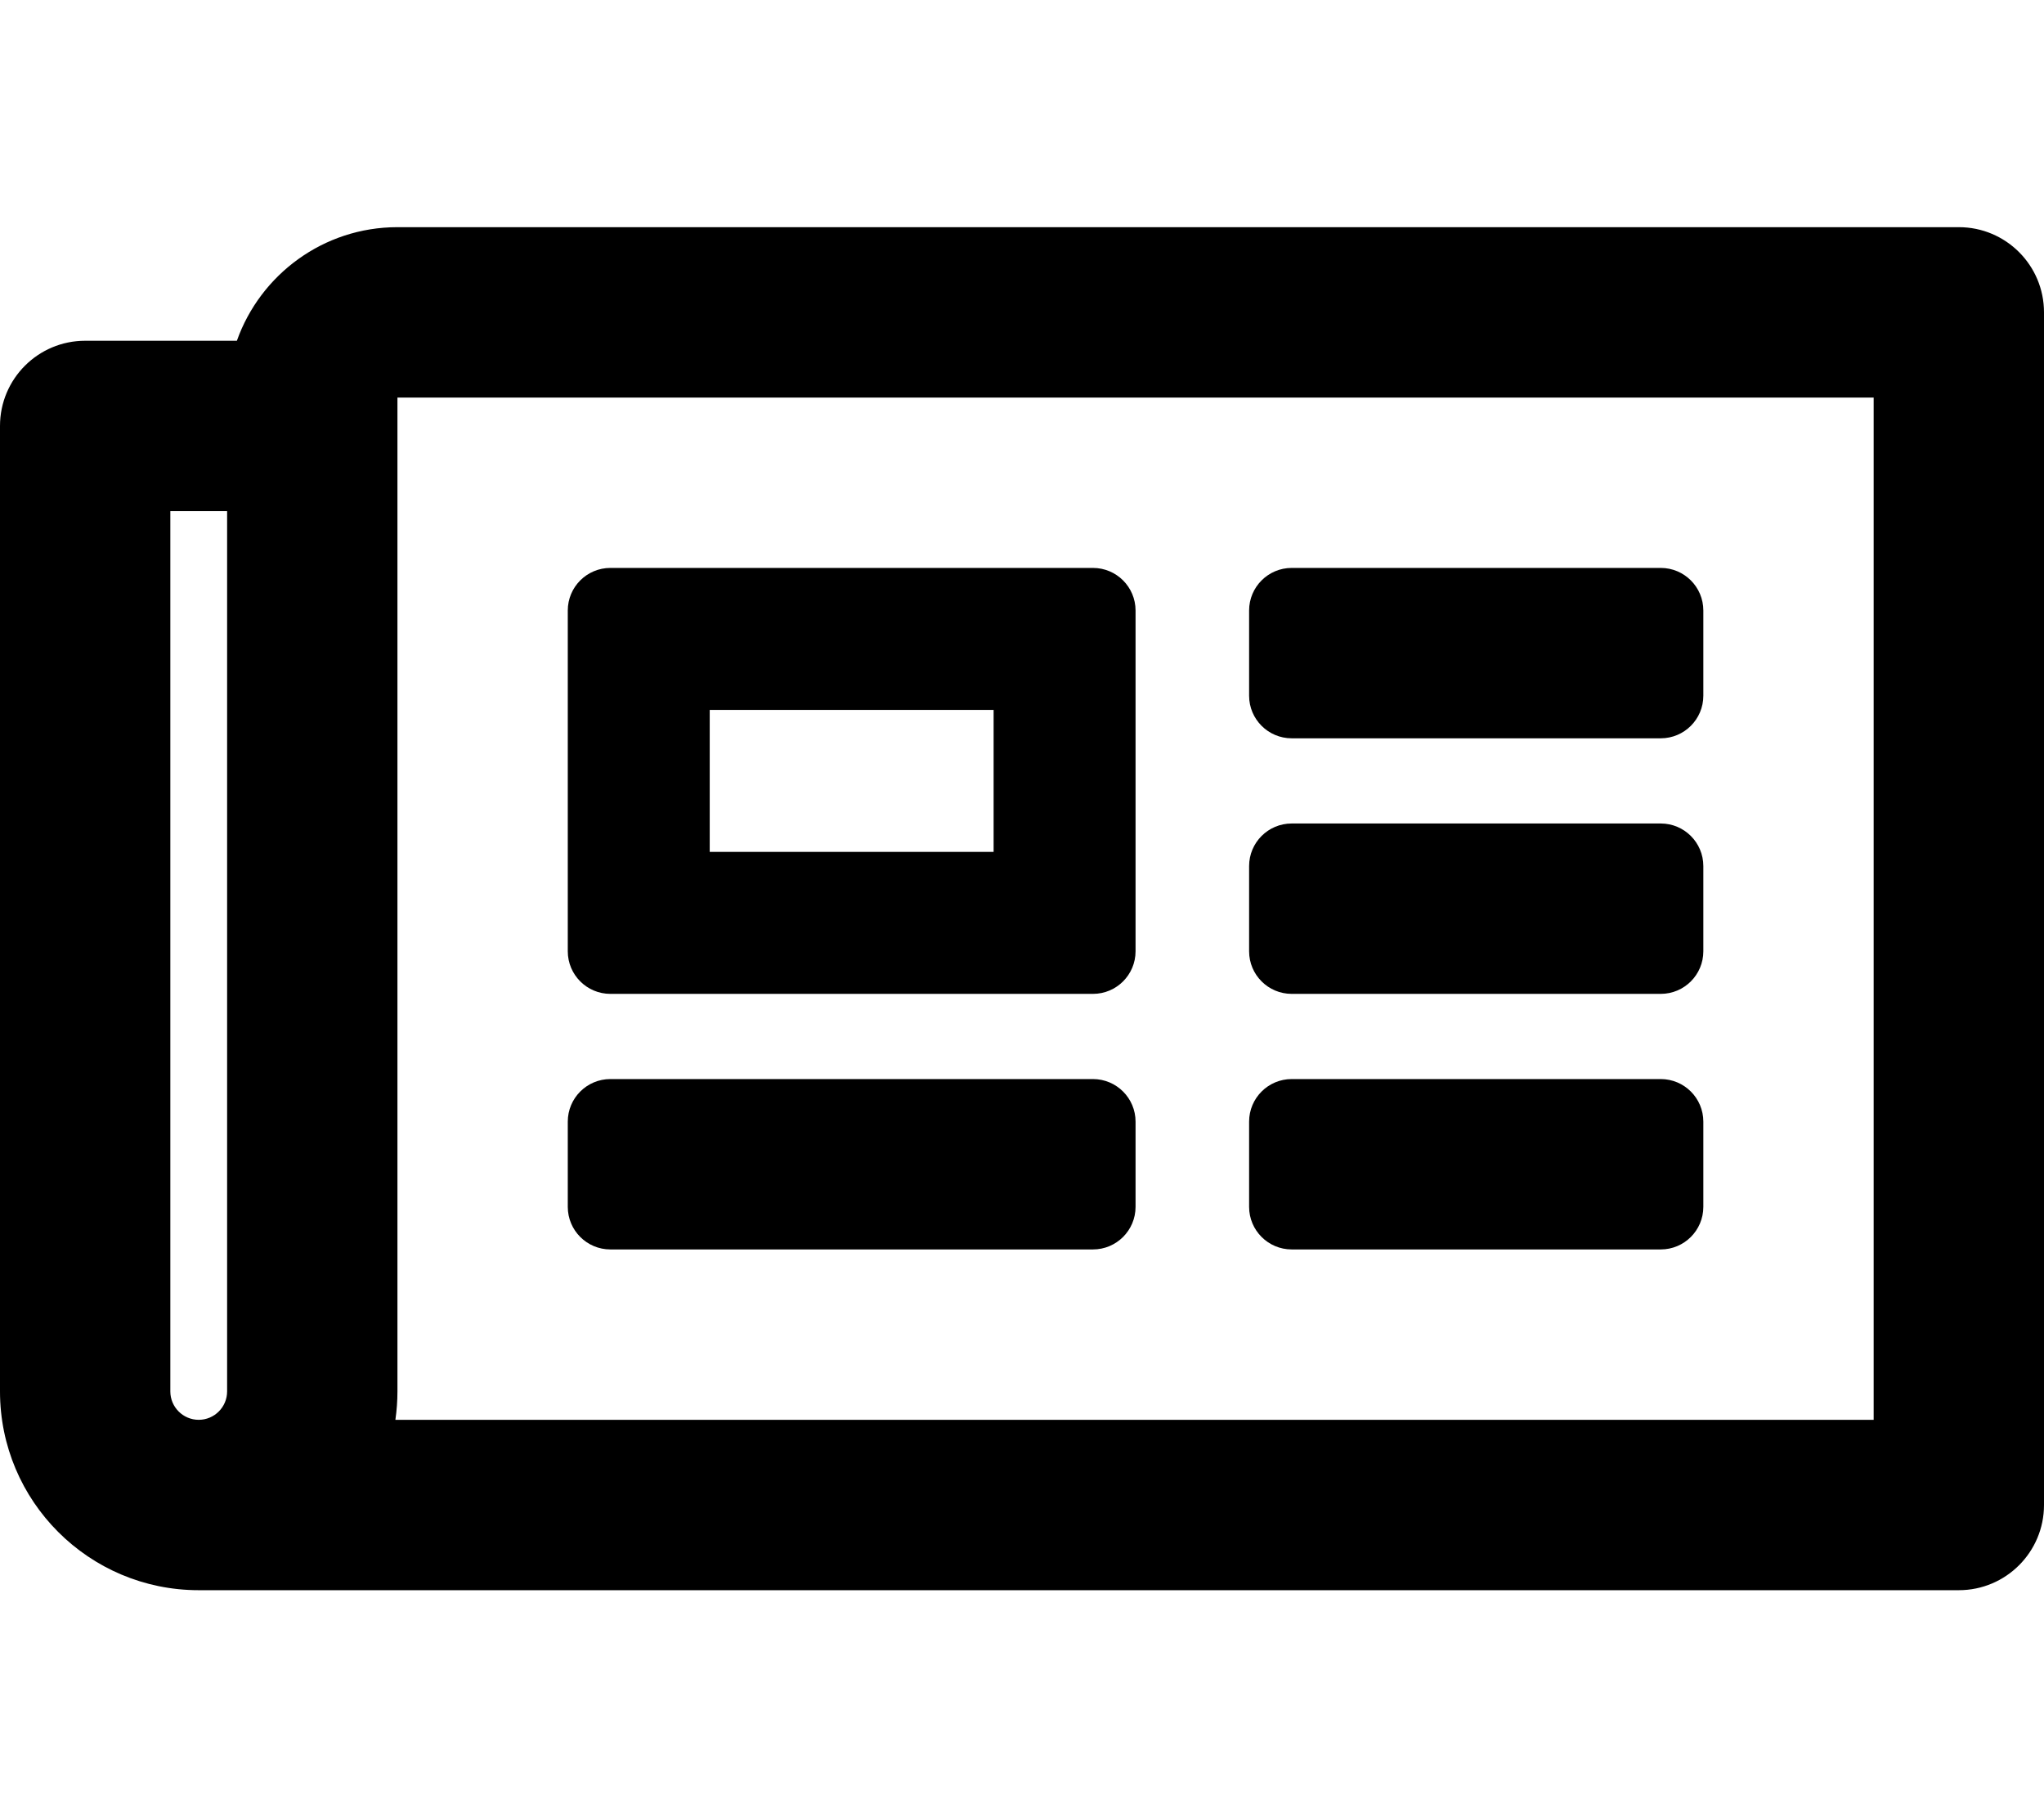
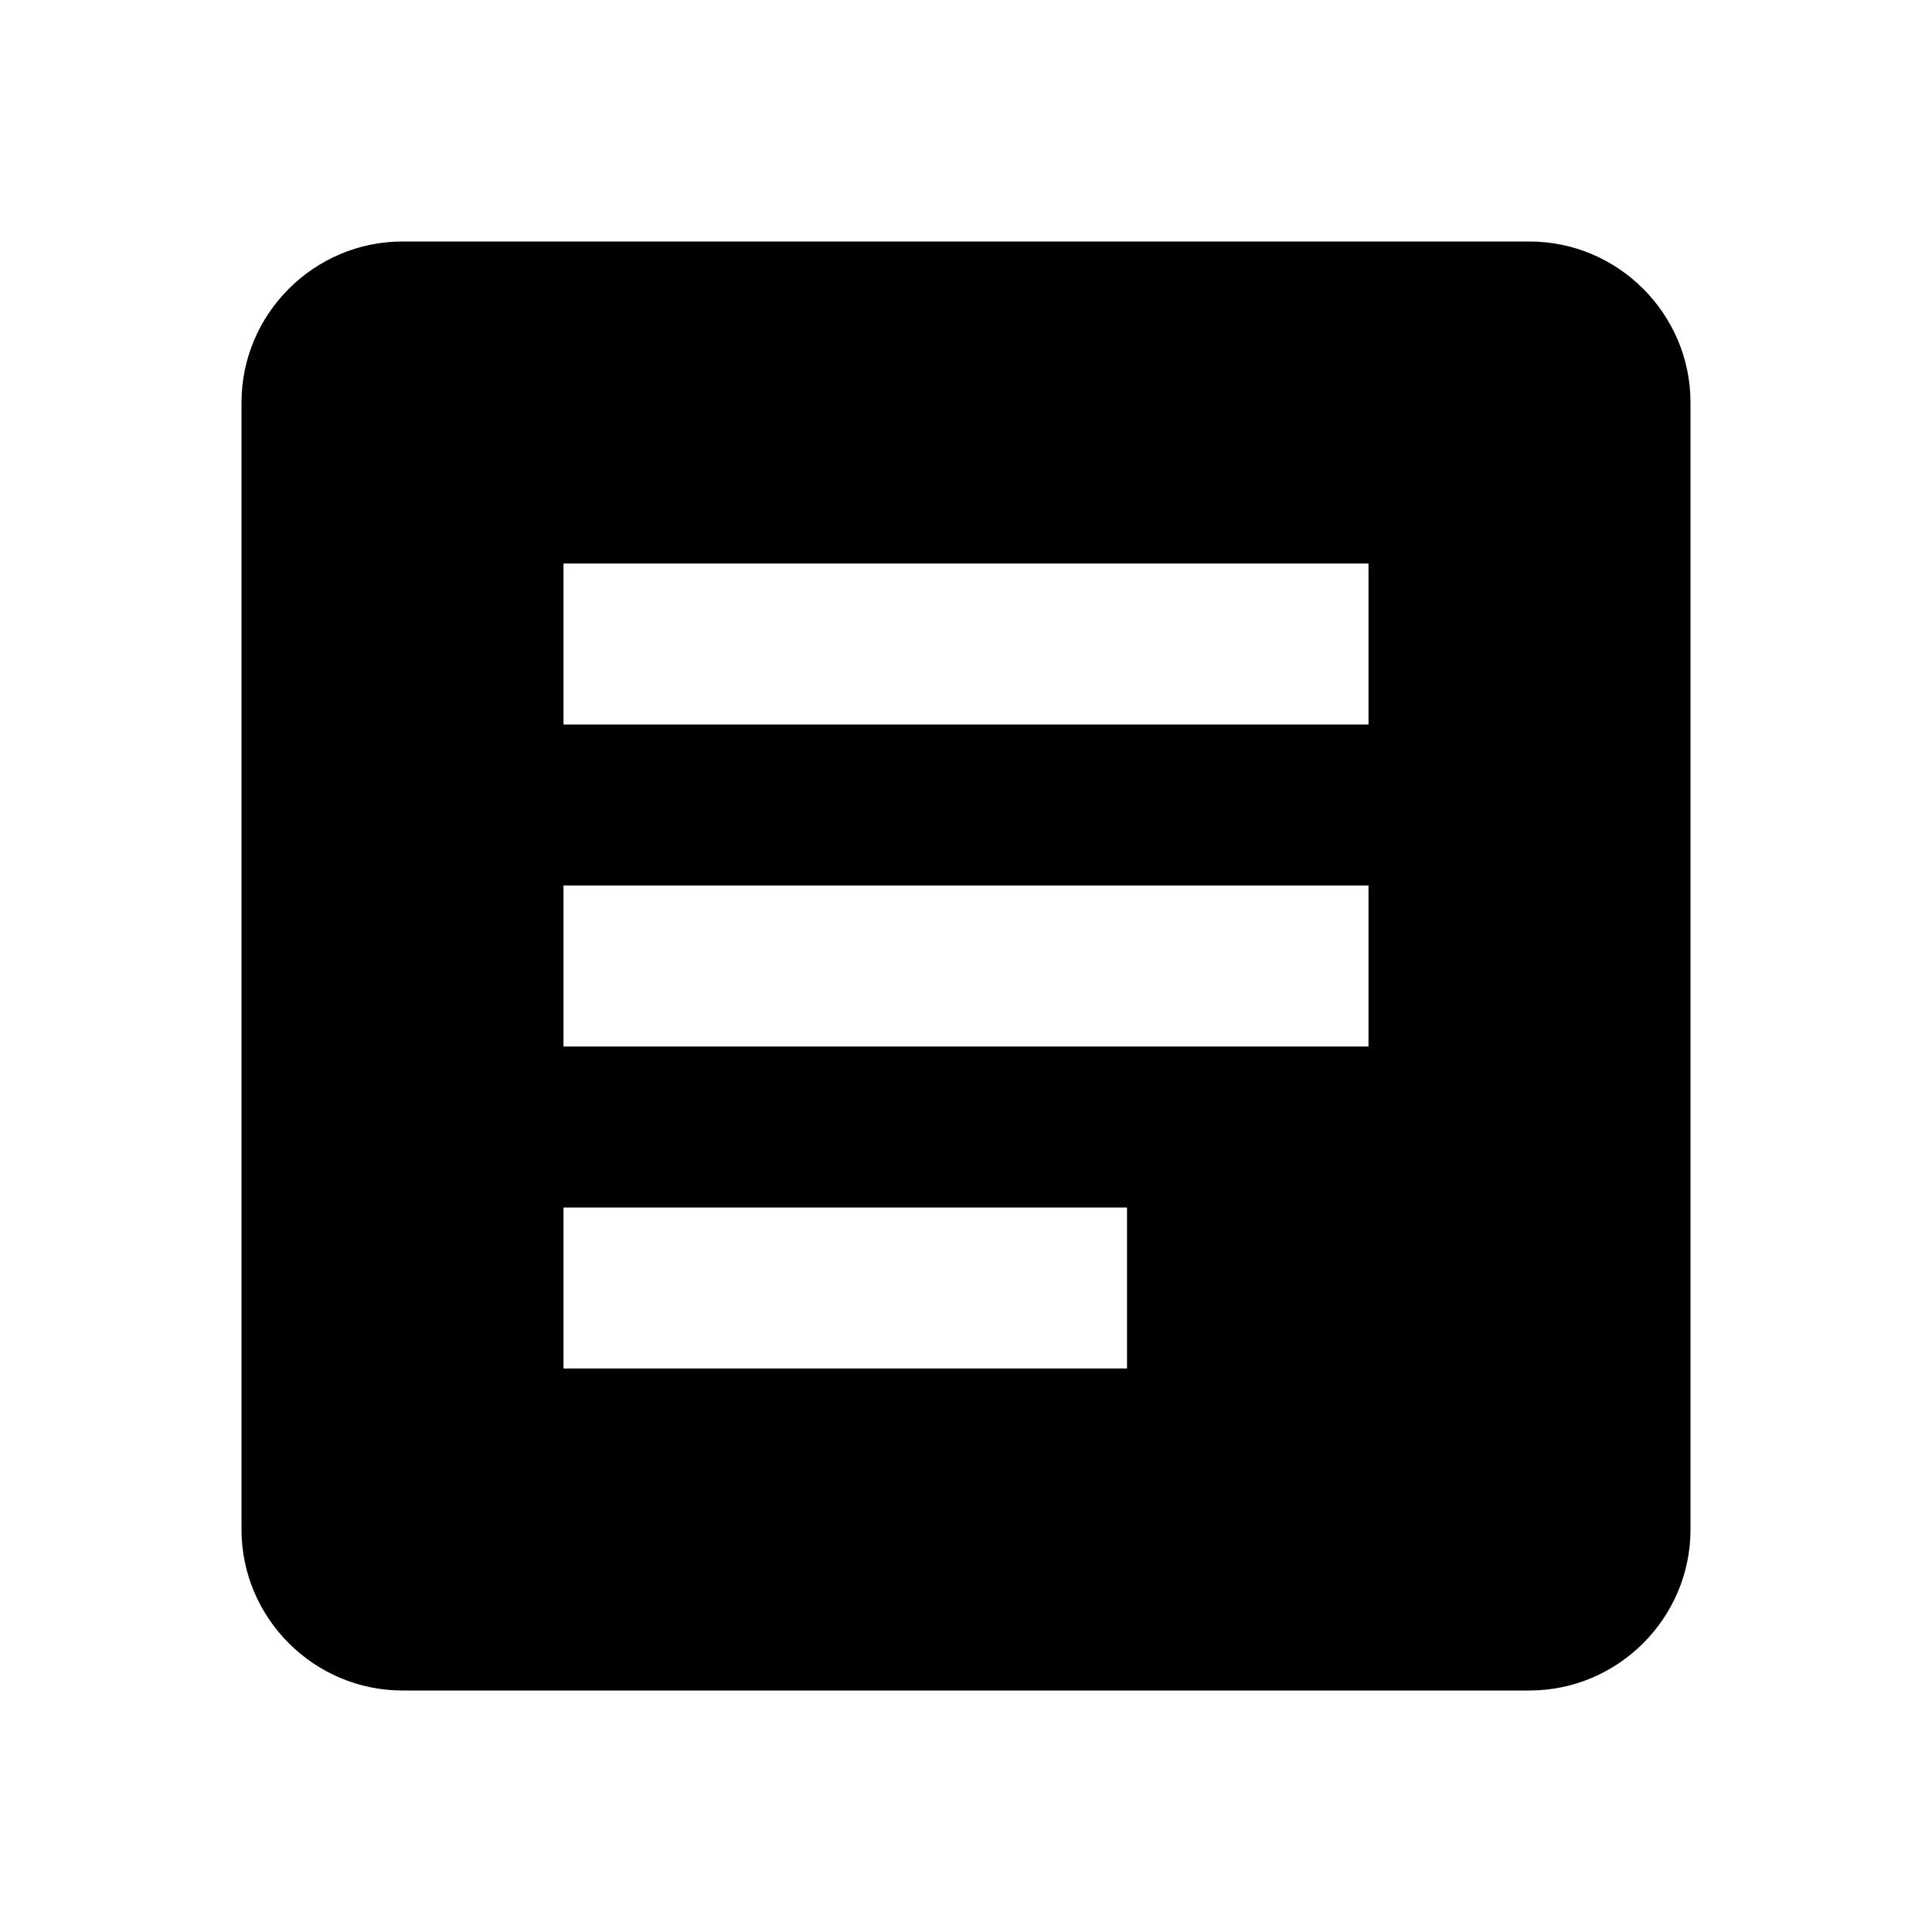
- <svg xmlns="http://www.w3.org/2000/svg" aria-hidden="true" focusable="false" data-prefix="far" data-icon="newspaper" class="svg-inline--fa fa-newspaper fa-w-18" role="img" viewBox="0 0 576 512">
-   <path fill="currentColor" d="M552 64H112c-20.858 0-38.643 13.377-45.248 32H24c-13.255 0-24 10.745-24 24v272c0 30.928 25.072 56 56 56h496c13.255 0 24-10.745 24-24V88c0-13.255-10.745-24-24-24zM48 392V144h16v248c0 4.411-3.589 8-8 8s-8-3.589-8-8zm480 8H111.422c.374-2.614.578-5.283.578-8V112h416v288zM172 280h136c6.627 0 12-5.373 12-12v-96c0-6.627-5.373-12-12-12H172c-6.627 0-12 5.373-12 12v96c0 6.627 5.373 12 12 12zm28-80h80v40h-80v-40zm-40 140v-24c0-6.627 5.373-12 12-12h136c6.627 0 12 5.373 12 12v24c0 6.627-5.373 12-12 12H172c-6.627 0-12-5.373-12-12zm192 0v-24c0-6.627 5.373-12 12-12h104c6.627 0 12 5.373 12 12v24c0 6.627-5.373 12-12 12H364c-6.627 0-12-5.373-12-12zm0-144v-24c0-6.627 5.373-12 12-12h104c6.627 0 12 5.373 12 12v24c0 6.627-5.373 12-12 12H364c-6.627 0-12-5.373-12-12zm0 72v-24c0-6.627 5.373-12 12-12h104c6.627 0 12 5.373 12 12v24c0 6.627-5.373 12-12 12H364c-6.627 0-12-5.373-12-12z" />
+ <svg xmlns="http://www.w3.org/2000/svg" height="24" viewBox="0 0 24 24" width="24">
+   <path d="M0 0h24v24H0z" fill="none" />
+   <path d="M19 3H5c-1.1 0-2 .9-2 2v14c0 1.1.9 2 2 2h14c1.1 0 2-.9 2-2V5c0-1.1-.9-2-2-2zm-5 14H7v-2h7v2zm3-4H7v-2h10v2zm0-4H7V7h10v2z" />
</svg>
